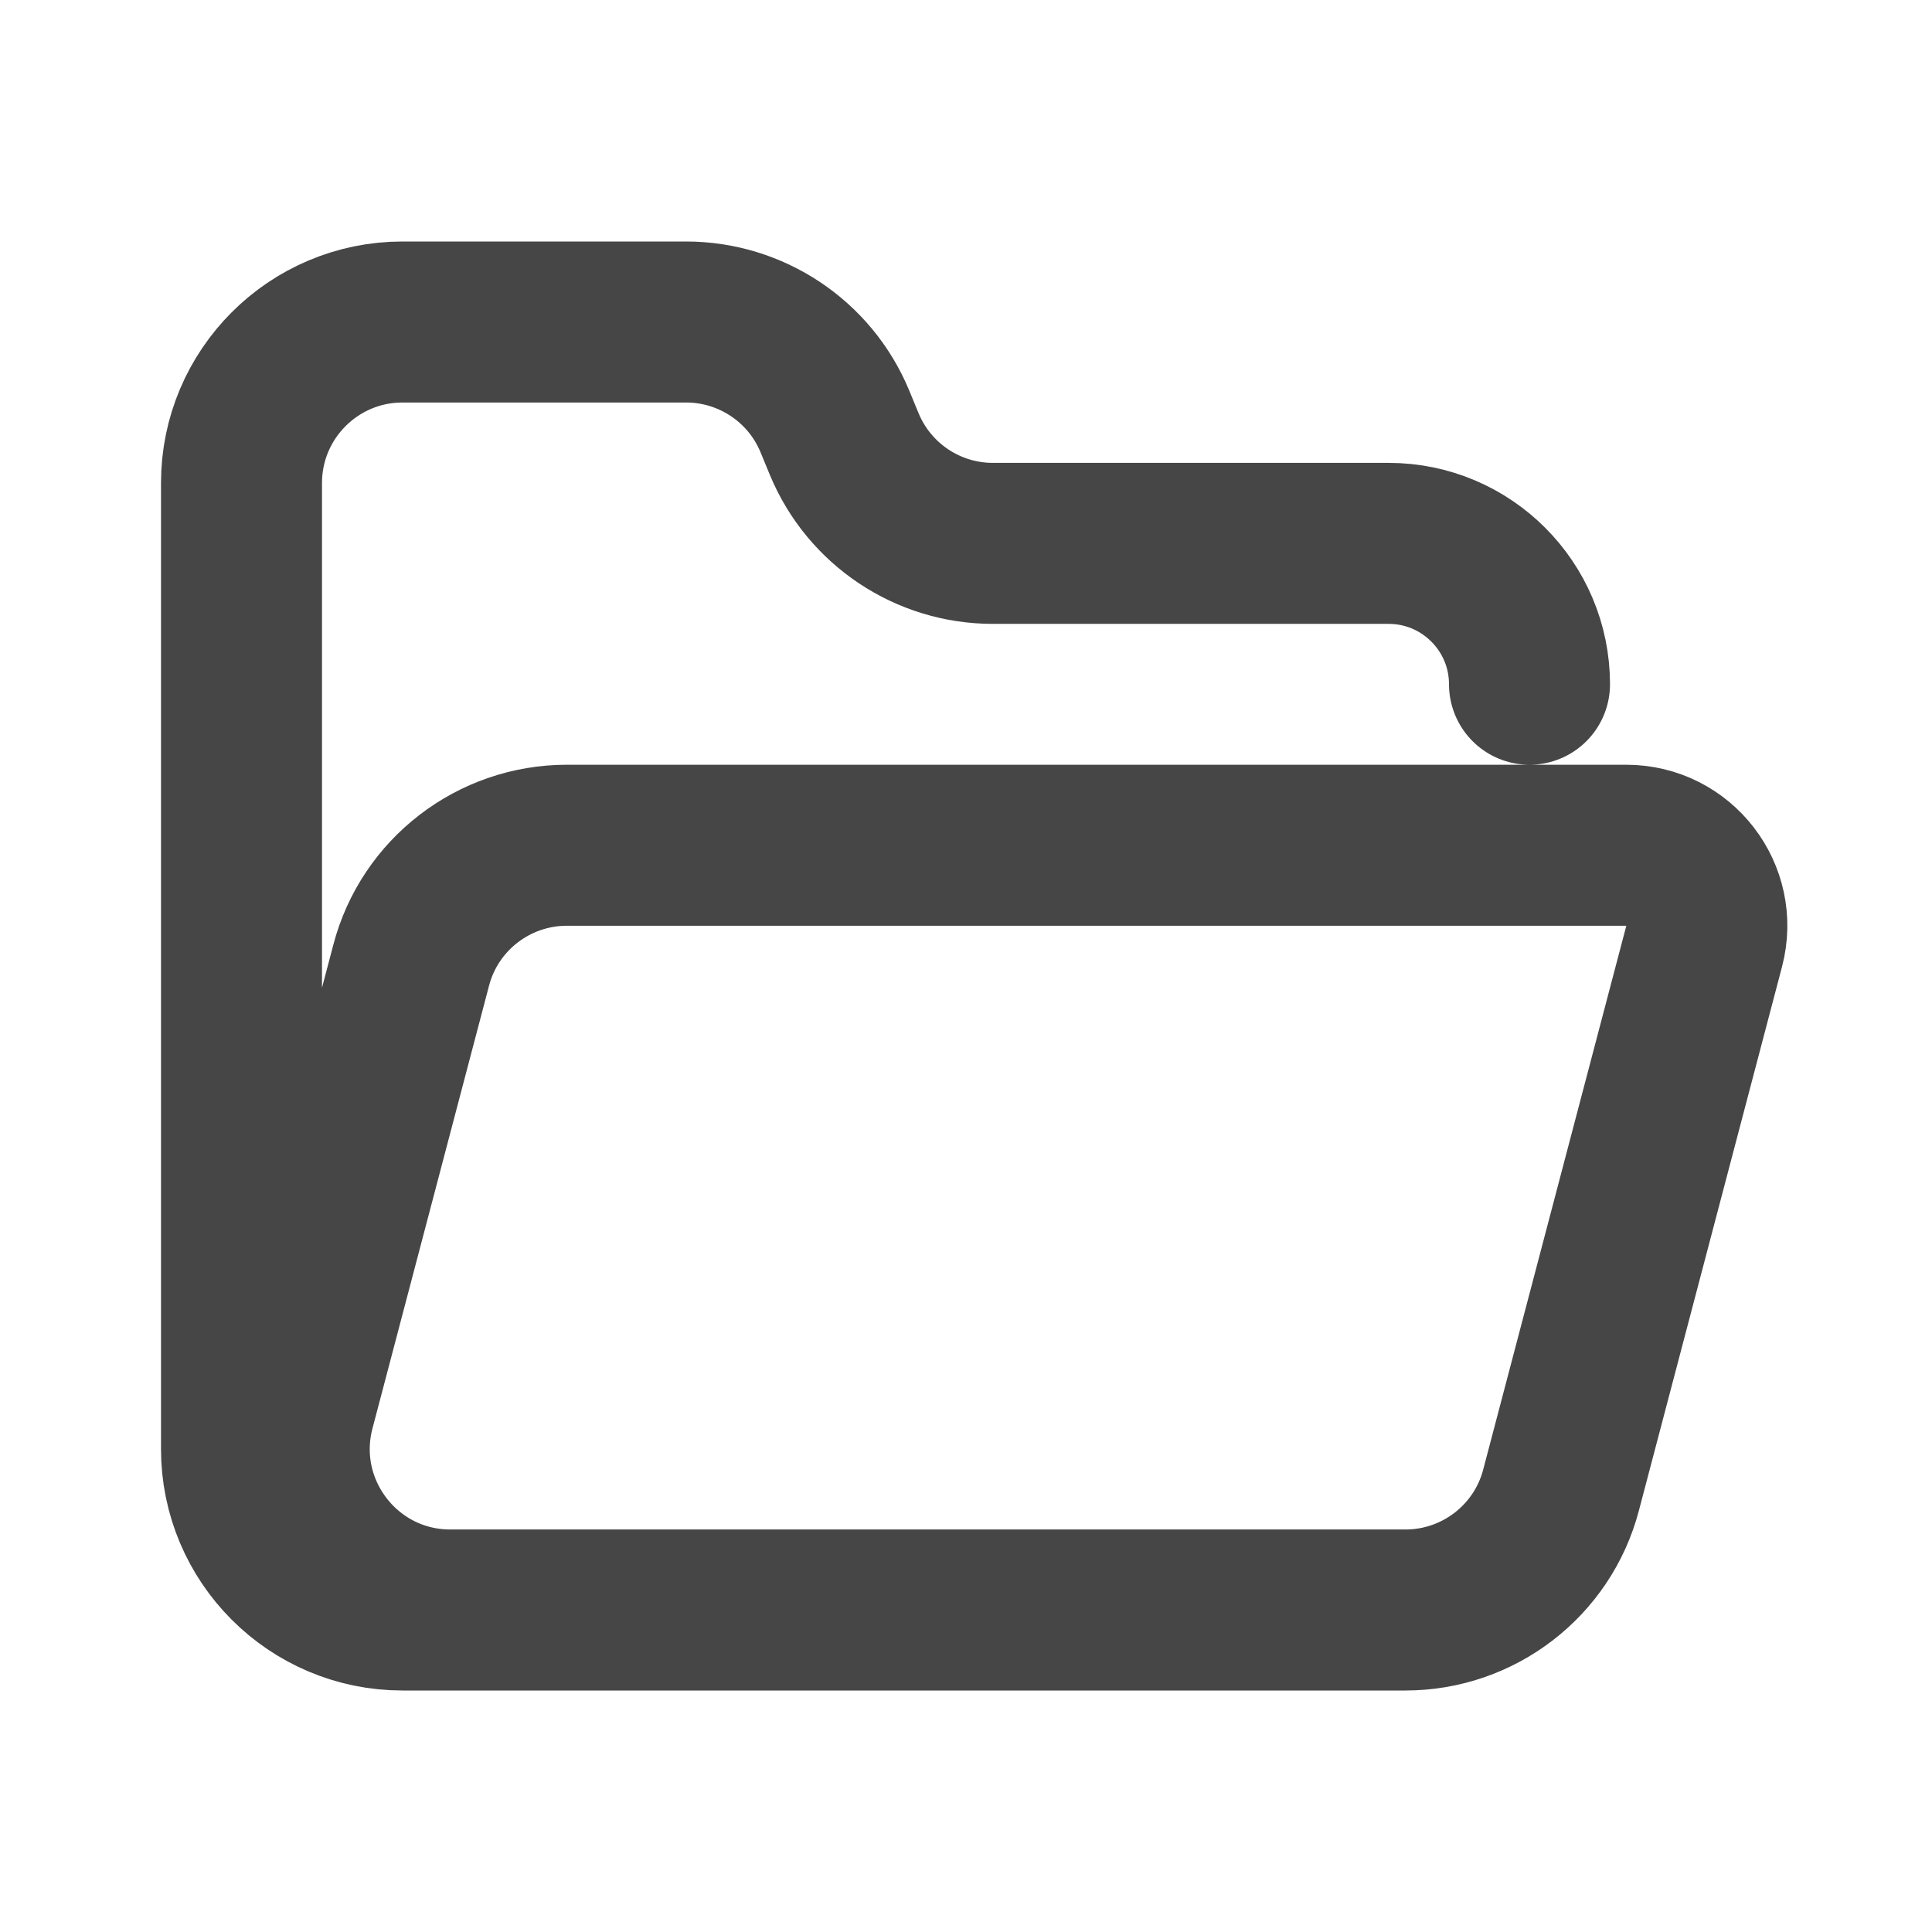
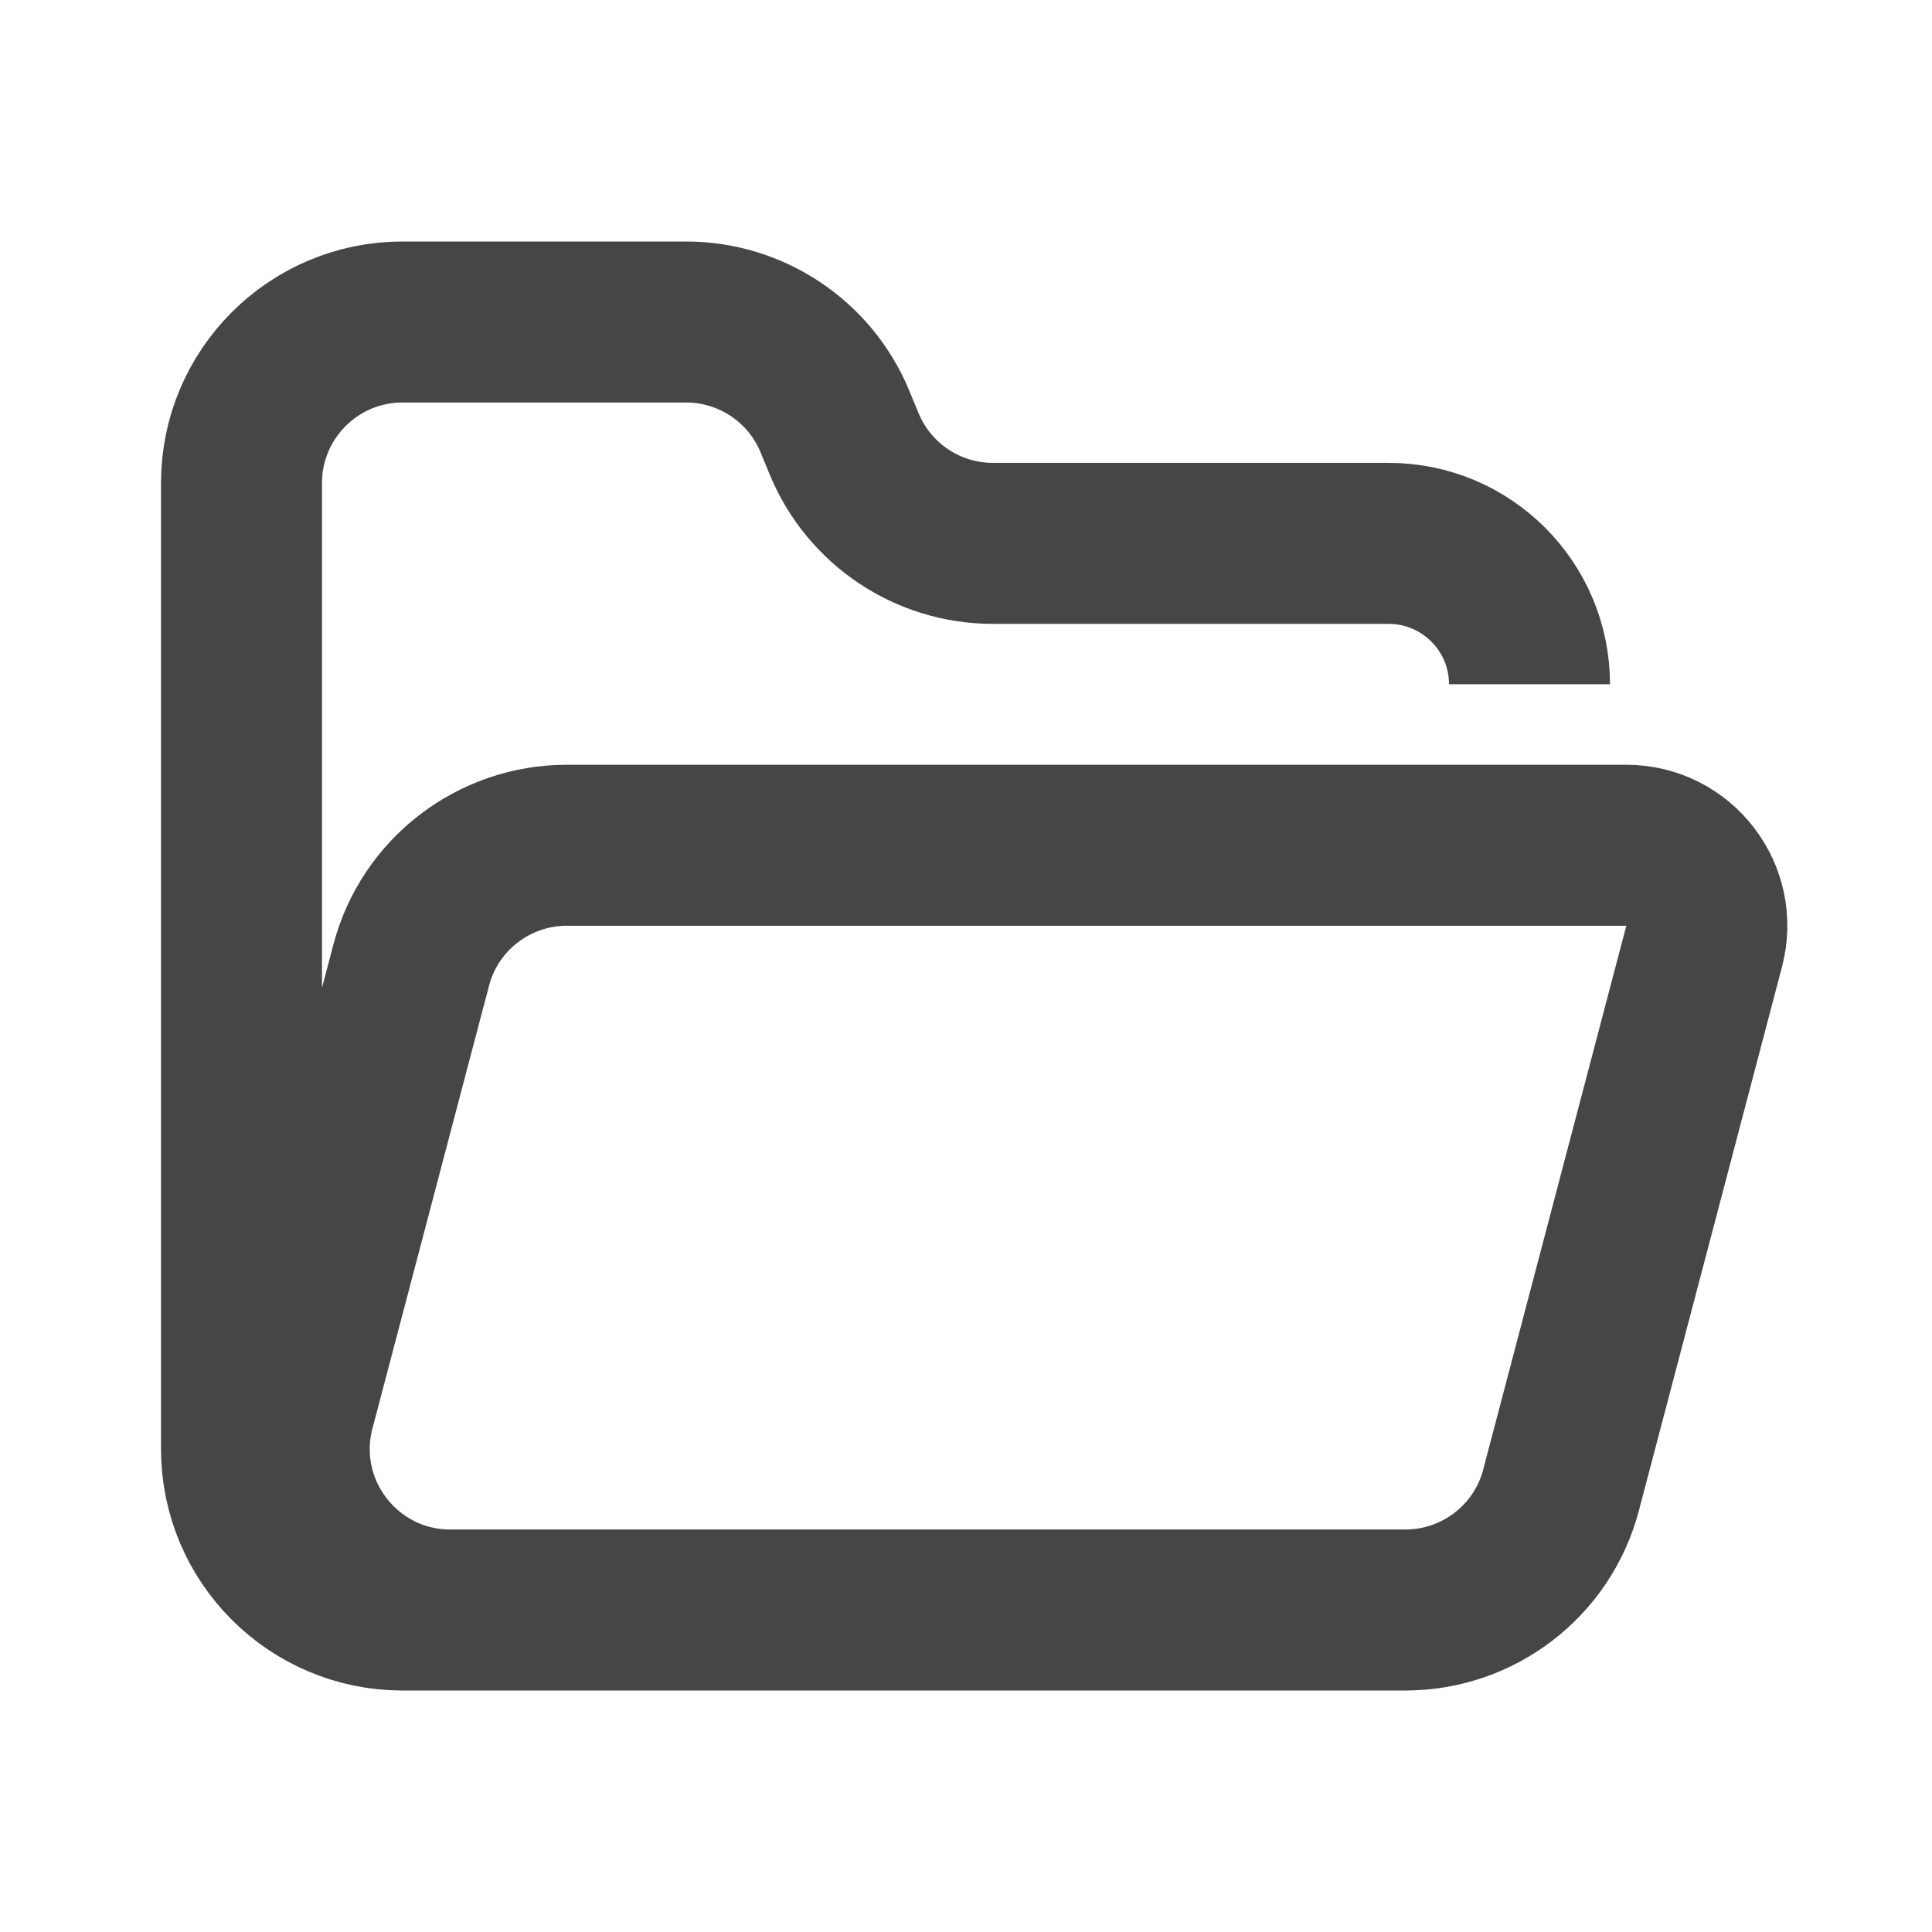
<svg xmlns="http://www.w3.org/2000/svg" width="12" height="12" viewBox="0 0 12 12" fill="none">
-   <path d="M7.5 10H2.5C1.948 10 1.5 9.552 1.5 9V3C1.5 2.448 1.948 2 2.5 2H4.261C4.665 2 5.03 2.243 5.185 2.616L5.244 2.759C5.399 3.132 5.763 3.375 6.167 3.375H8.625C9.108 3.375 9.5 3.767 9.5 4.25M2.797 10H8.729C9.183 10 9.581 9.694 9.696 9.255L10.585 5.877C10.668 5.56 10.429 5.25 10.101 5.25H3.521C3.067 5.25 2.669 5.556 2.554 5.995L1.83 8.745C1.663 9.38 2.142 10 2.797 10Z" stroke="#464646" stroke-linecap="round" />
+   <path d="M7.5 10H2.5C1.948 10 1.5 9.552 1.5 9V3C1.5 2.448 1.948 2 2.5 2H4.261C4.665 2 5.03 2.243 5.185 2.616L5.244 2.759C5.399 3.132 5.763 3.375 6.167 3.375H8.625C9.108 3.375 9.5 3.767 9.5 4.25M2.797 10H8.729C9.183 10 9.581 9.694 9.696 9.255L10.585 5.877C10.668 5.56 10.429 5.25 10.101 5.25H3.521C3.067 5.25 2.669 5.556 2.554 5.995L1.83 8.745C1.663 9.38 2.142 10 2.797 10Z" stroke="#464646" strokeLinecap="round" />
</svg>
